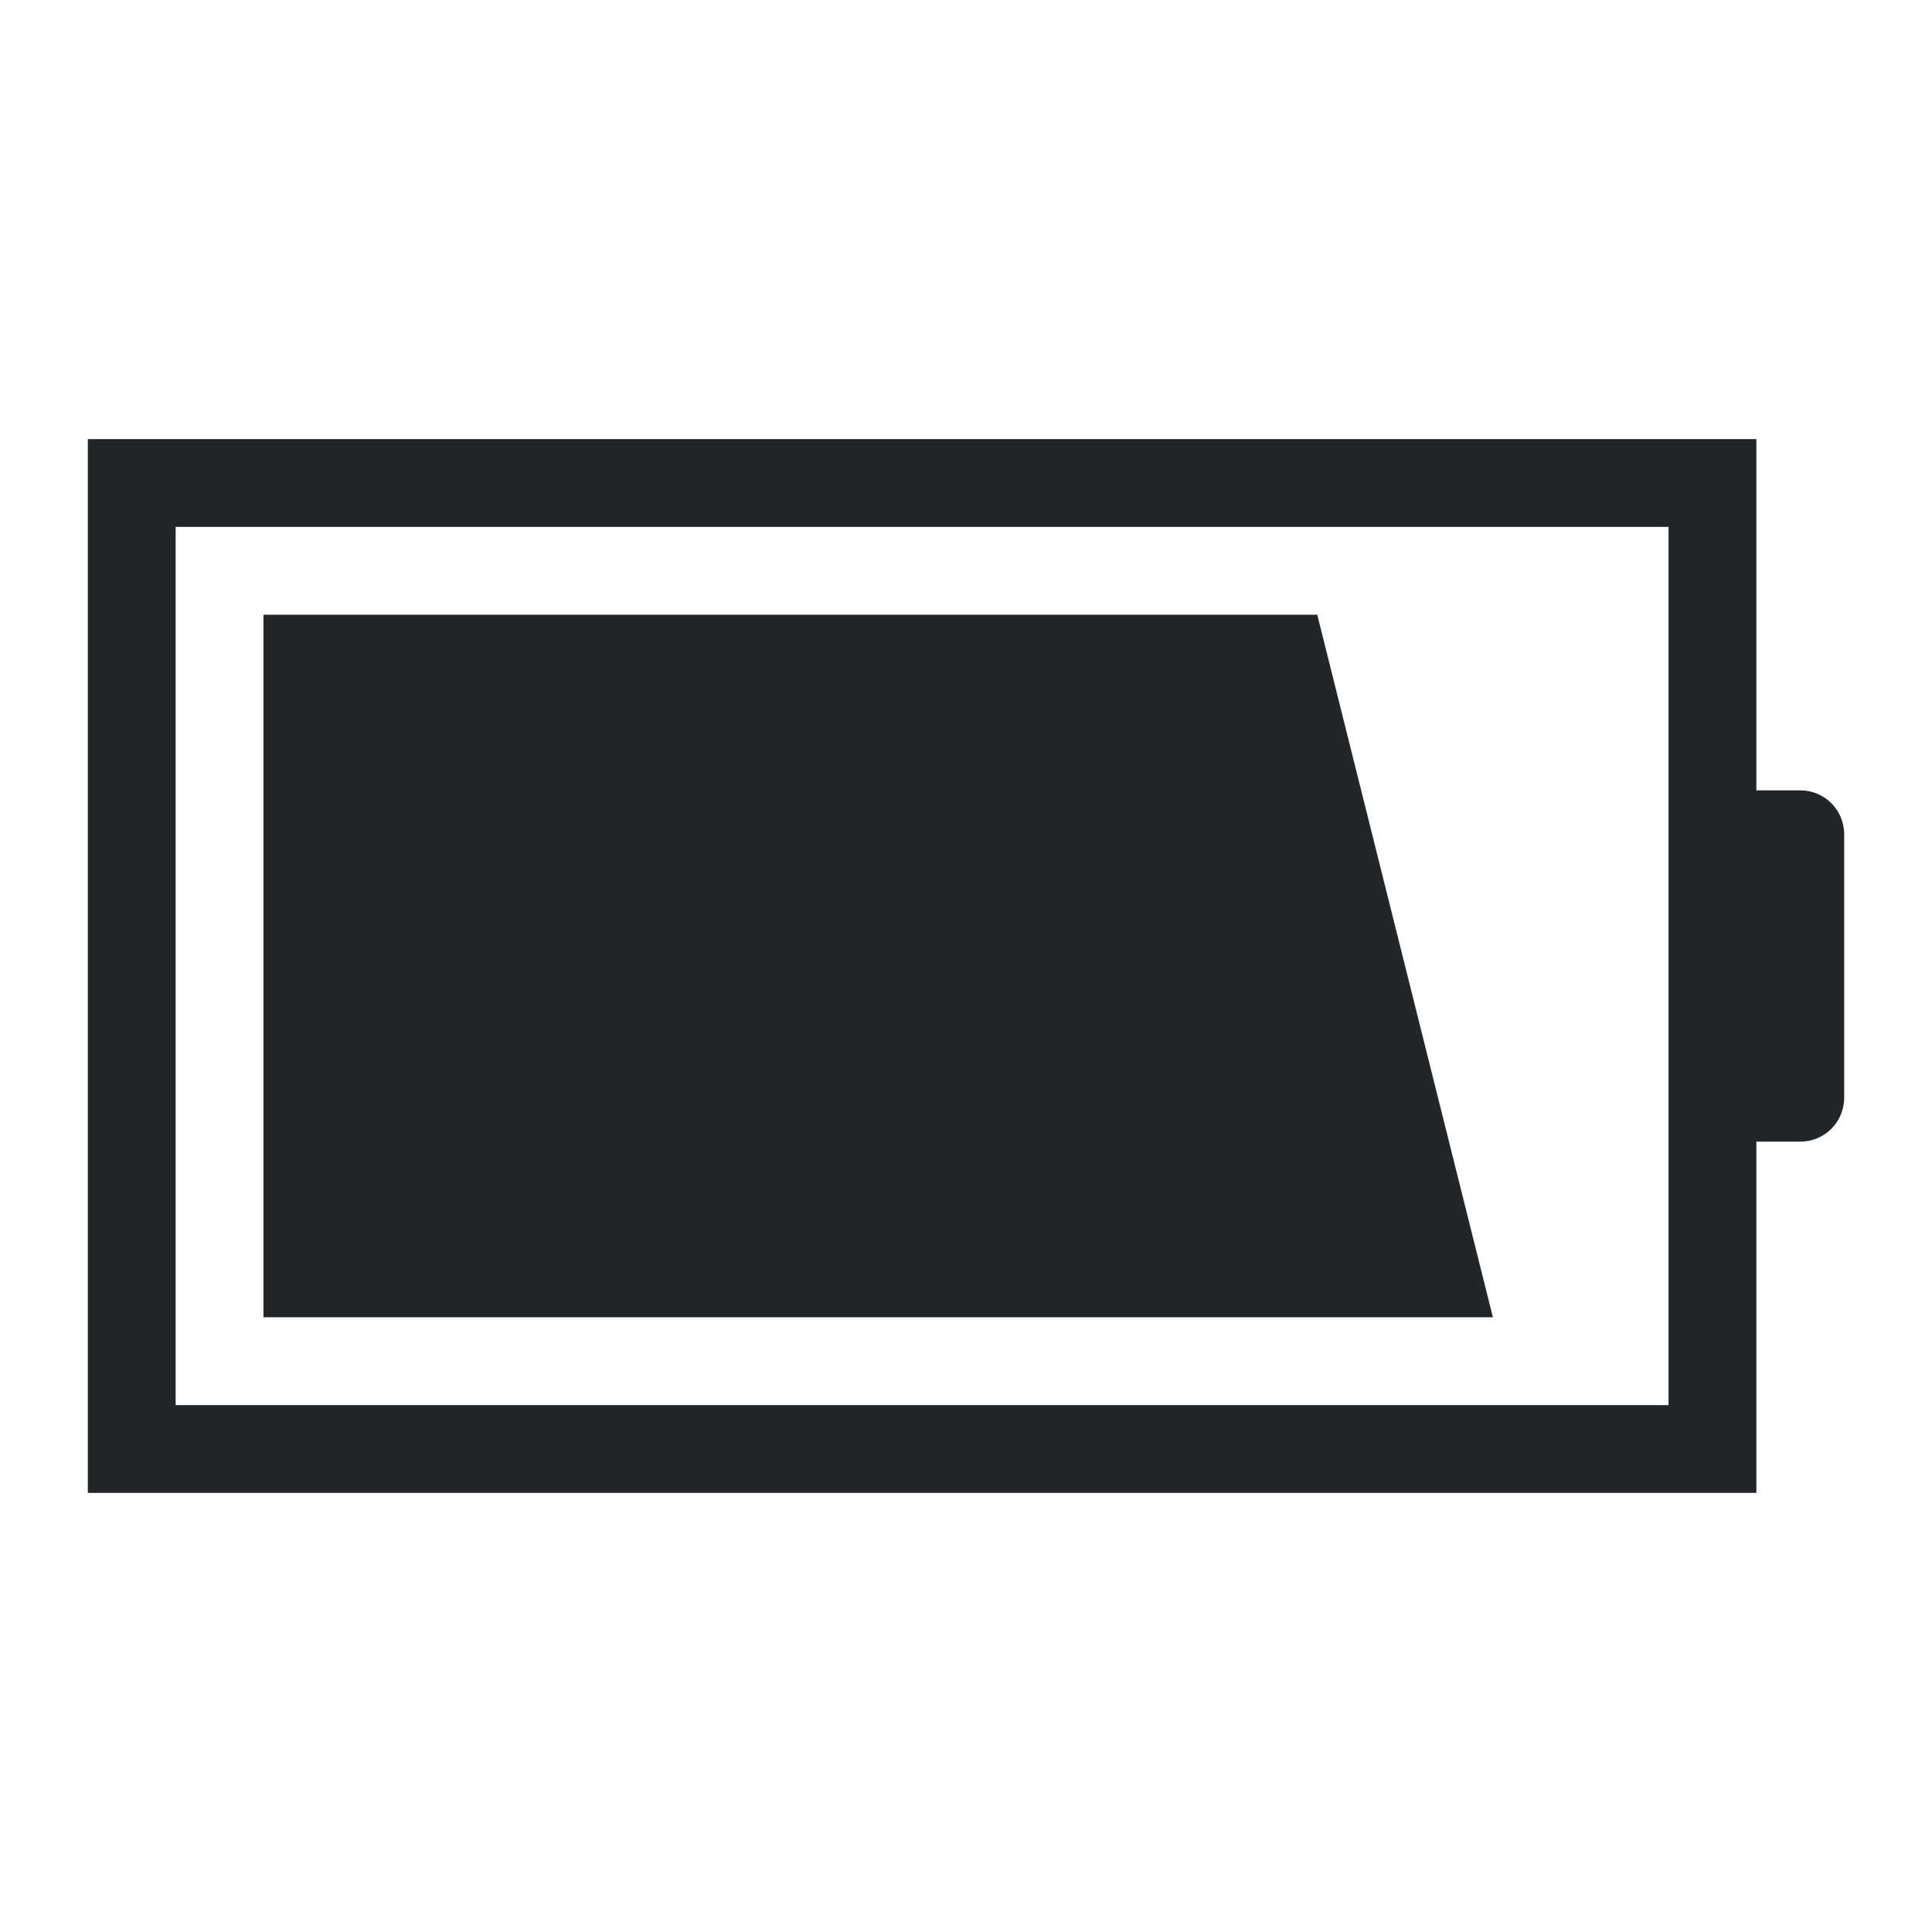
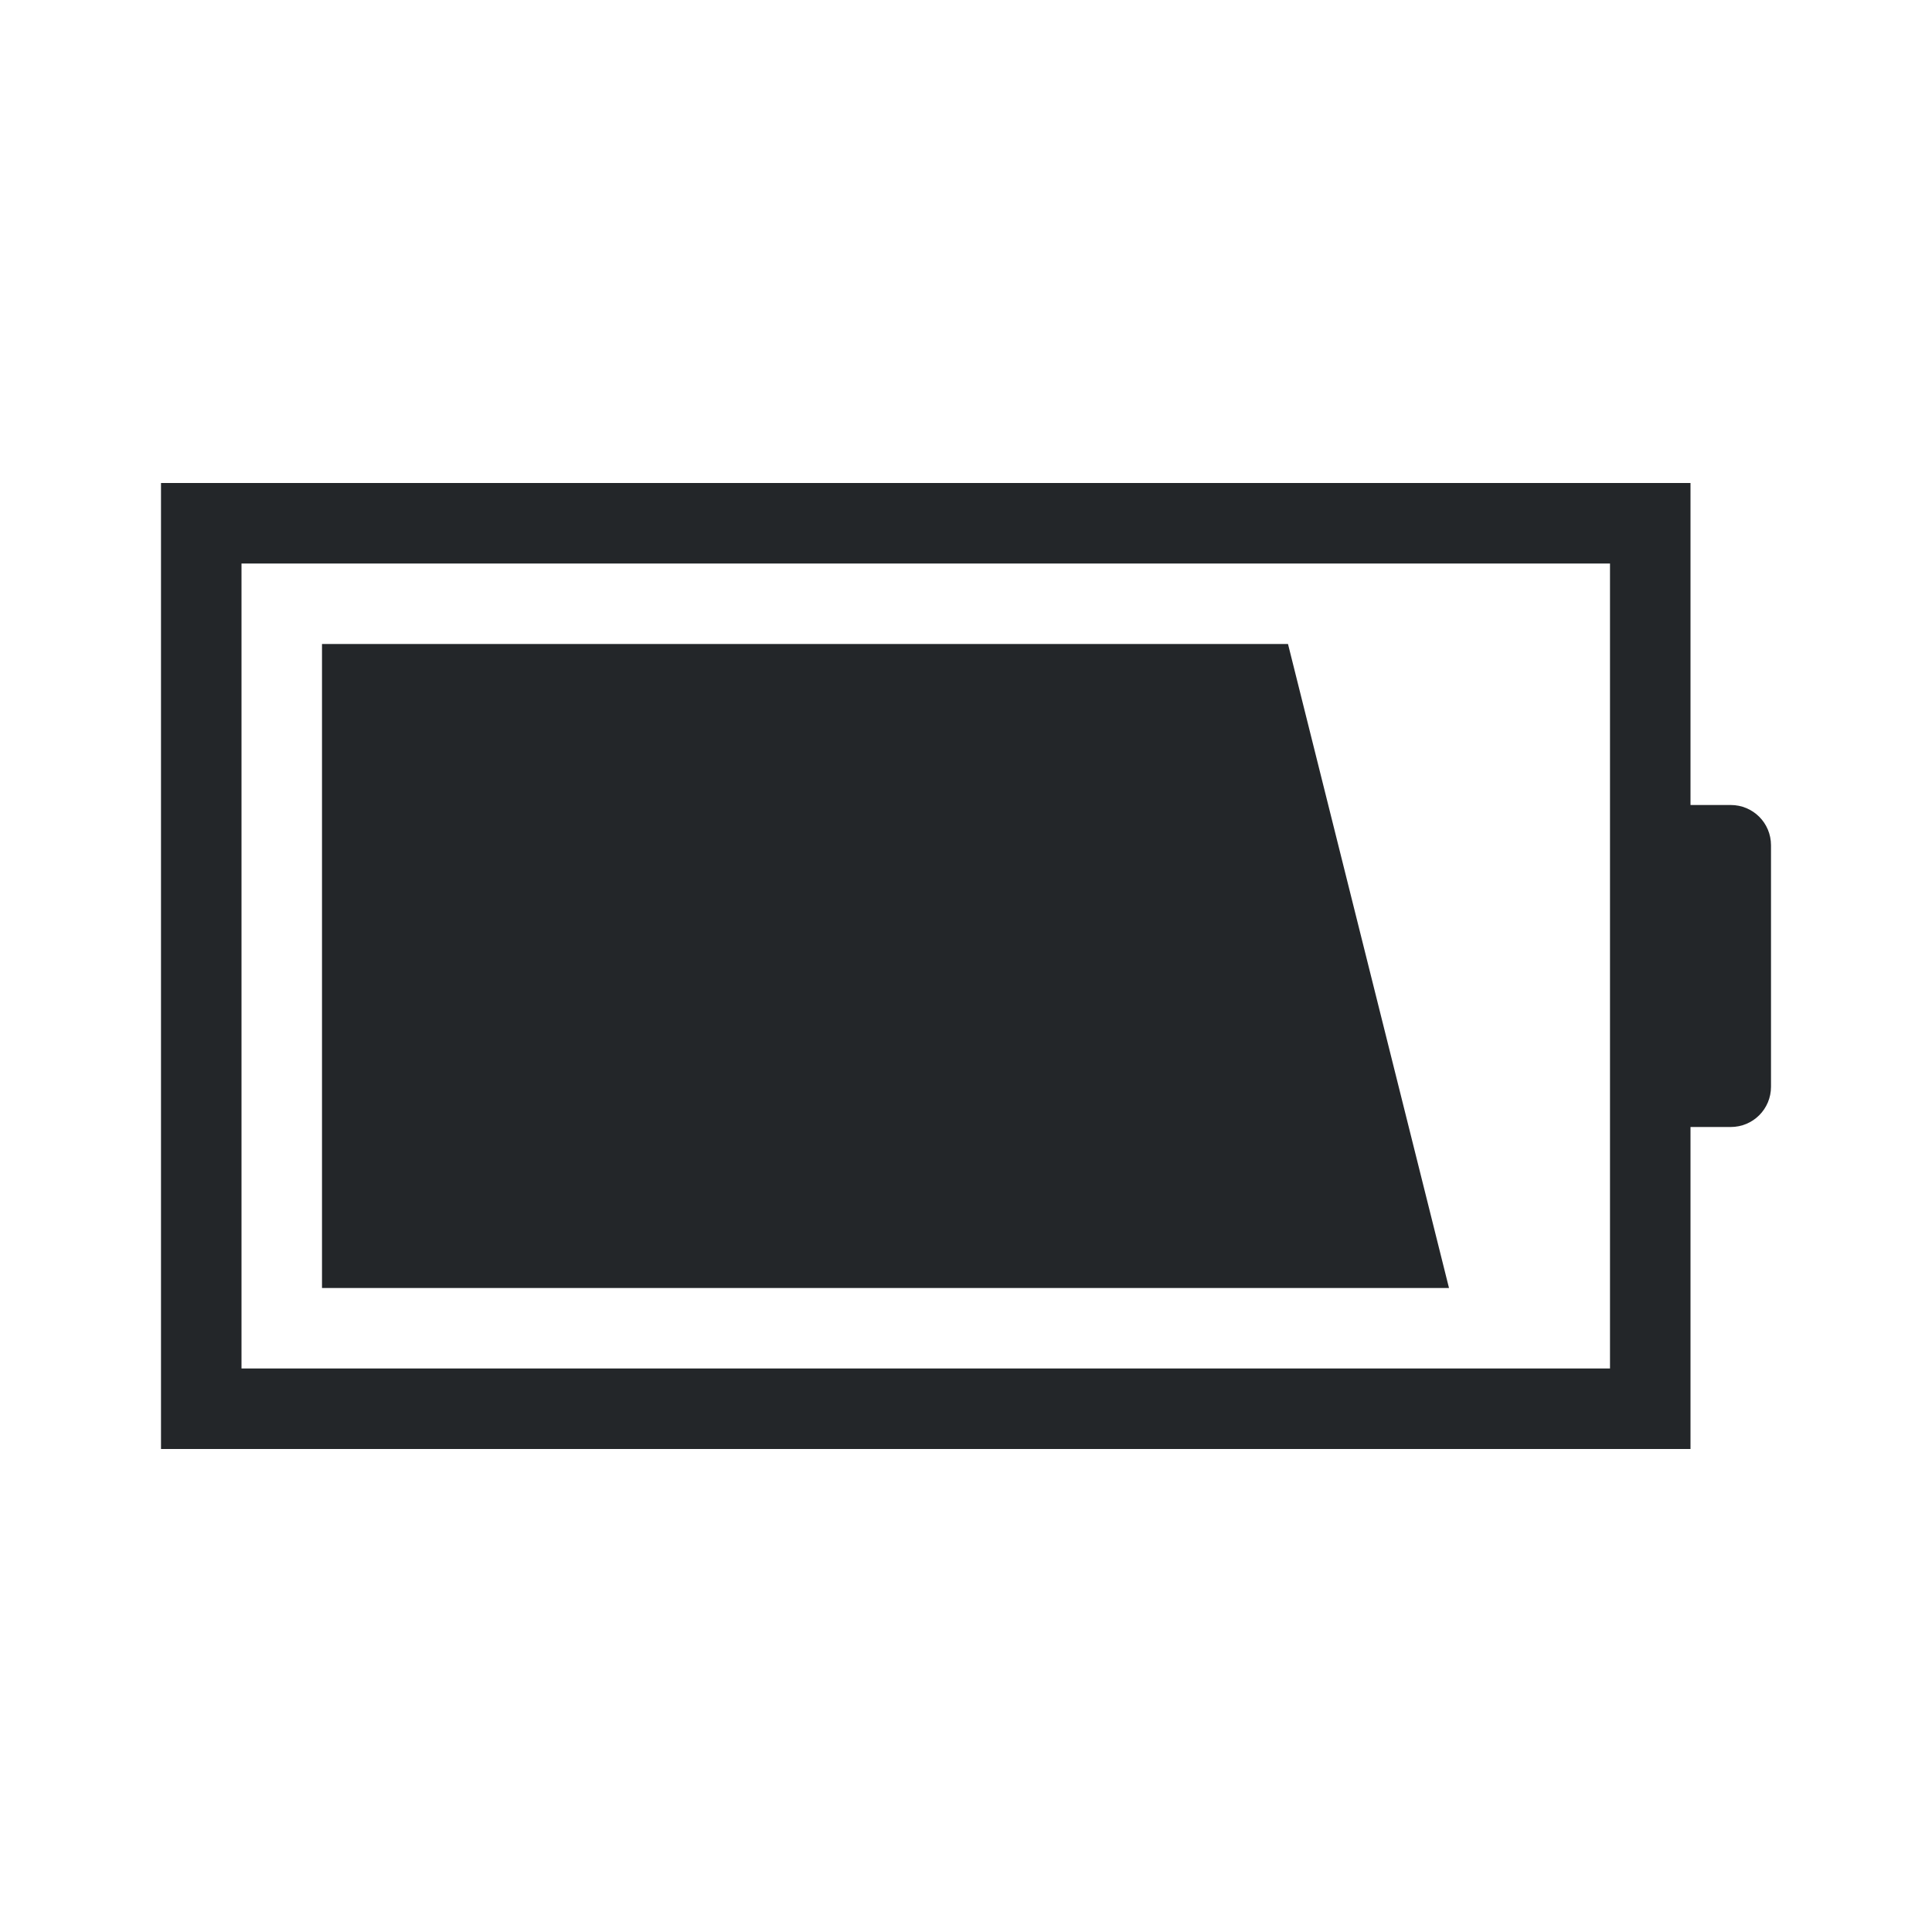
- <svg xmlns="http://www.w3.org/2000/svg" height="22" width="22">
+ <svg xmlns="http://www.w3.org/2000/svg" height="24" width="24">
  <defs id="defs1">
    <style type="text/css" id="current-color-scheme">
            .ColorScheme-Text {
                color:#232629;
            }
        </style>
  </defs>
-   <path style="fill:currentColor;fill-opacity:1;stroke:none" class="ColorScheme-Text" d="M3 7v8h14l-2-8zM1 5v12h19v-4h.5c.277 0 .5-.223.5-.5v-3c0-.277-.223-.5-.5-.5H20V5H3zm1 1h17v10H2z" fill-rule="evenodd" />
+   <g transform="translate(1,1)">
+     <path style="fill:currentColor;fill-opacity:1;stroke:none" class="ColorScheme-Text" d="M3 7v8h14l-2-8zM1 5v12h19v-4h.5c.277 0 .5-.223.5-.5v-3c0-.277-.223-.5-.5-.5H20V5H3zm1 1h17v10H2z" fill-rule="evenodd" />
+   </g>
</svg>
